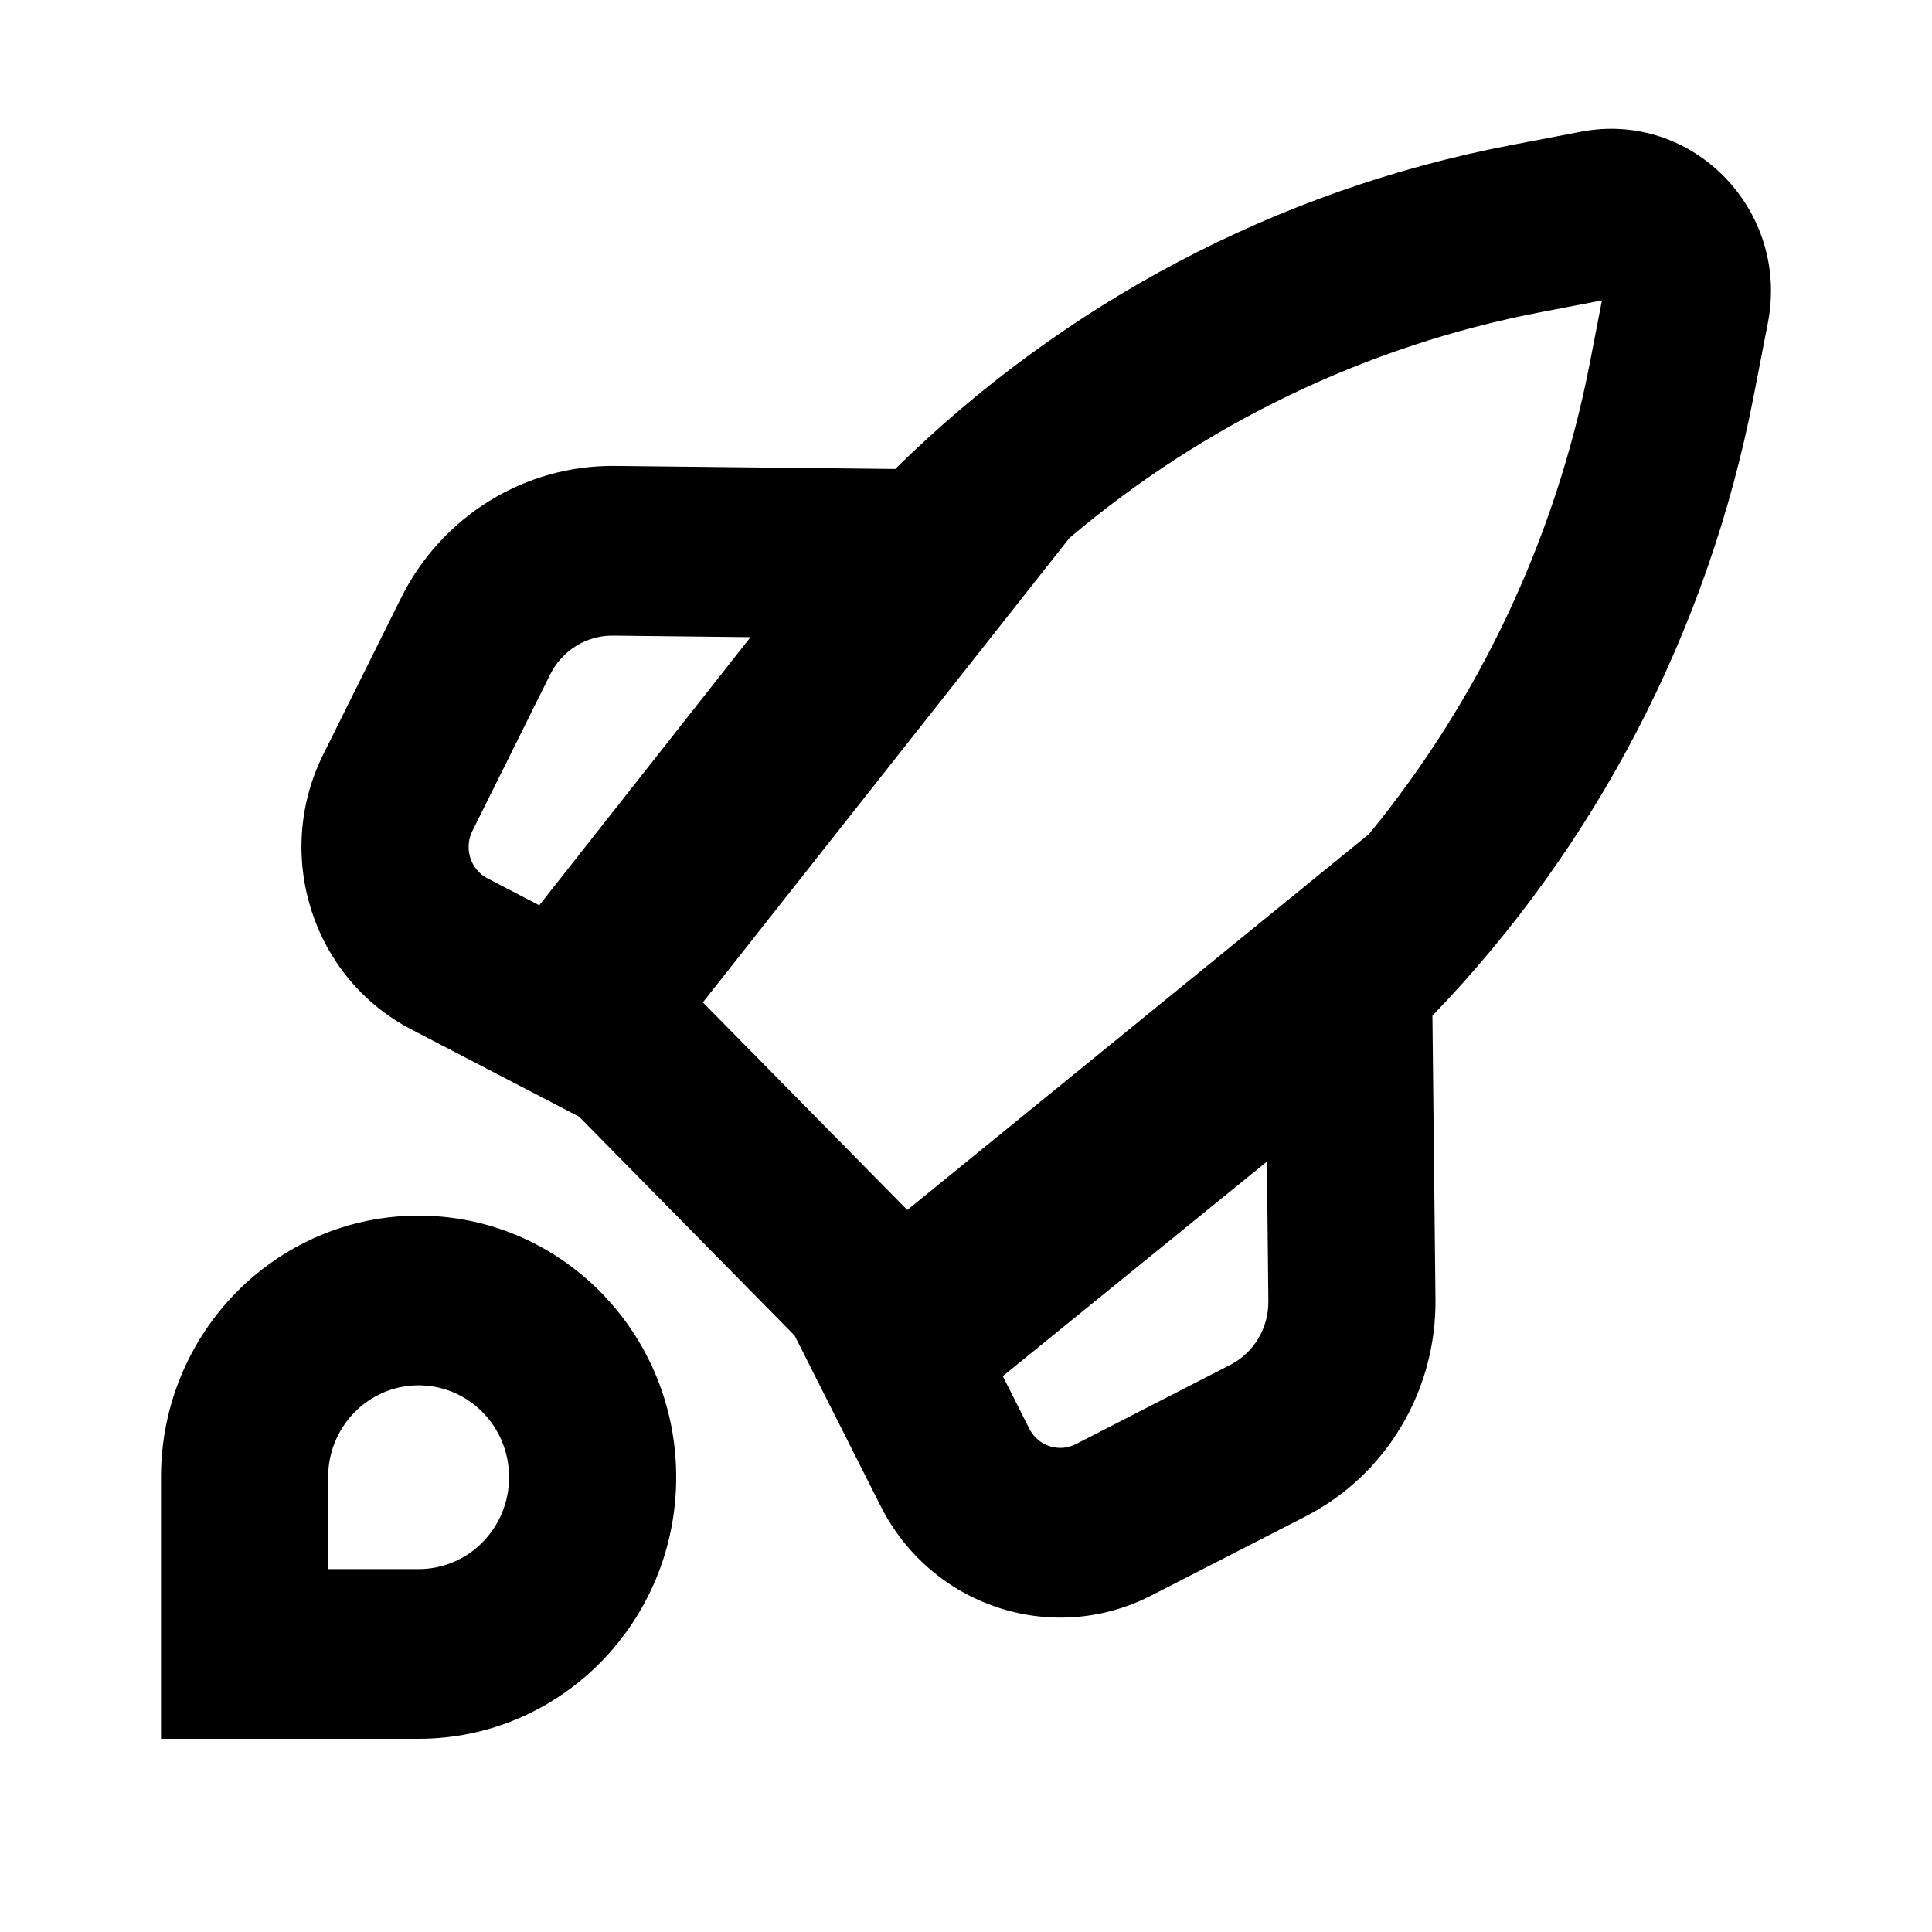
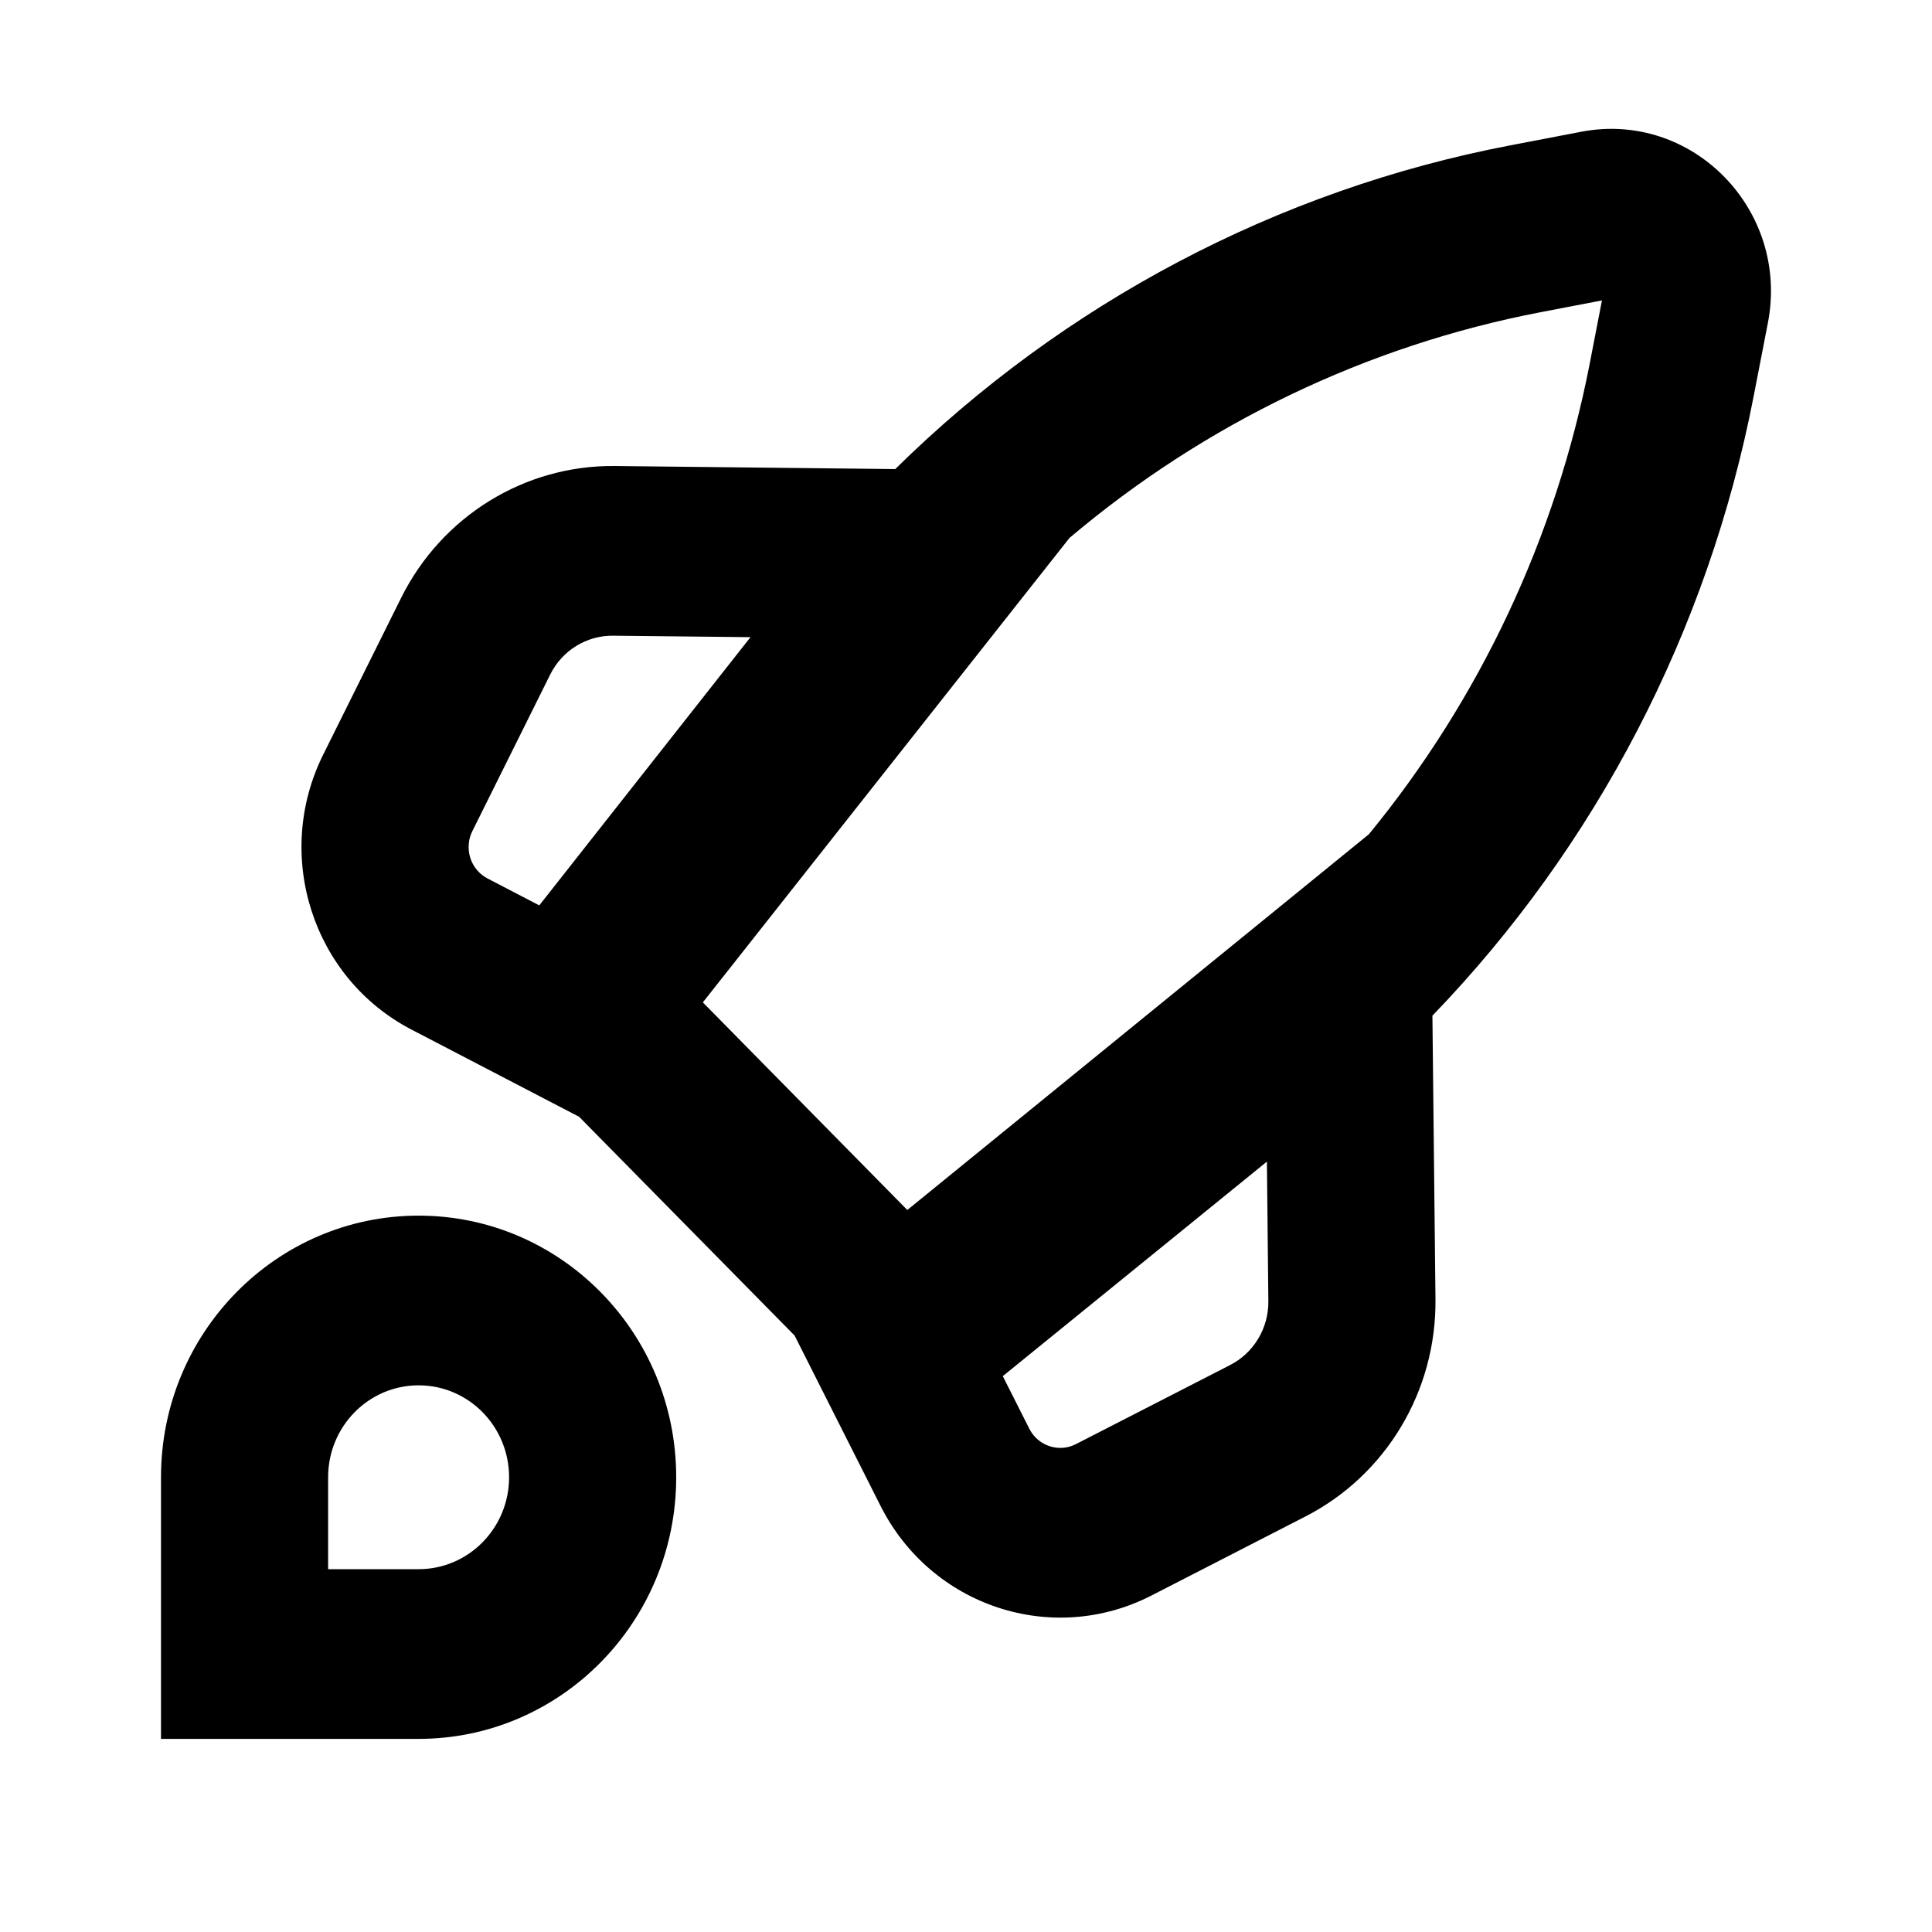
<svg xmlns="http://www.w3.org/2000/svg" viewBox="0 0 24 24">
-   <path fill-rule="evenodd" clip-rule="evenodd" d="M19.641 1.636C21.024 1.371 22.234 2.609 21.961 4.012L21.784 4.925C21.218 7.841 19.825 10.511 17.794 12.617L17.832 16.14C17.844 17.279 17.218 18.325 16.217 18.838L14.302 19.82C13.07 20.452 11.568 19.955 10.939 18.708L9.871 16.591 7.194 13.872 5.11 12.788C3.882 12.15 3.393 10.624 4.015 9.373L4.982 7.428C5.487 6.412 6.518 5.776 7.639 5.788L11.121 5.826C13.214 3.765 15.867 2.36 18.759 1.805L19.641 1.636ZM6.699 11.246 9.323 7.915 7.616 7.896C7.287 7.892 6.984 8.079 6.835 8.378L5.868 10.323C5.845 10.37 5.83 10.418 5.825 10.467 5.803 10.645 5.89 10.826 6.057 10.912L6.699 11.246ZM11.271 15.031 8.731 12.452 13.285 6.683C14.96 5.265 16.974 4.293 19.144 3.877L19.9 3.732 19.748 4.517C19.327 6.681 18.378 8.688 17.005 10.362L11.271 15.031ZM12.457 17.095 12.786 17.747C12.871 17.916 13.049 18.005 13.225 17.983 13.273 17.976 13.32 17.962 13.366 17.939L15.281 16.956C15.576 16.805 15.76 16.498 15.756 16.163L15.738 14.43 12.457 17.095ZM8.4 18.35C8.4 16.555 6.967 15.101 5.2 15.101 3.433 15.101 2 16.555 2 18.35V21.6H5.2C6.967 21.6 8.4 20.145 8.4 18.35ZM5.2 17.209C5.821 17.209 6.324 17.72 6.324 18.35 6.324 18.981 5.821 19.492 5.2 19.492H4.076V18.35C4.076 17.72 4.579 17.209 5.2 17.209Z" />
+   <path fill-rule="evenodd" clip-rule="evenodd" d="M19.641 1.637C21.024 1.371 22.234 2.61 21.961 4.013L21.784 4.925C21.218 7.842 19.825 10.512 17.794 12.617L17.832 16.141C17.844 17.279 17.218 18.325 16.217 18.838L14.302 19.821C13.07 20.452 11.568 19.955 10.939 18.708L9.871 16.591L7.194 13.873L5.11 12.789C3.882 12.15 3.393 10.624 4.015 9.374L4.982 7.429C5.487 6.412 6.518 5.776 7.639 5.789L11.121 5.827C13.214 3.766 15.867 2.36 18.759 1.806L19.641 1.637ZM6.699 11.247L9.323 7.915L7.616 7.897C7.287 7.893 6.984 8.08 6.835 8.379L5.868 10.324C5.845 10.37 5.83 10.419 5.825 10.468C5.803 10.646 5.89 10.826 6.057 10.913L6.699 11.247ZM11.271 15.031L8.731 12.452L13.285 6.683C14.96 5.266 16.974 4.293 19.144 3.877L19.9 3.732L19.748 4.517C19.327 6.682 18.378 8.689 17.005 10.363L11.271 15.031ZM12.457 17.095L12.786 17.747C12.871 17.916 13.049 18.005 13.225 17.983C13.273 17.977 13.32 17.962 13.366 17.939L15.281 16.957C15.576 16.806 15.76 16.498 15.756 16.163L15.738 14.43L12.457 17.095Z" />
+   <path fill-rule="evenodd" clip-rule="evenodd" d="M8.4 18.351C8.4 16.556 6.967 15.101 5.2 15.101C3.433 15.101 2 16.556 2 18.351V21.601H5.2C6.967 21.601 8.4 20.146 8.4 18.351ZM5.2 17.209C5.821 17.209 6.324 17.72 6.324 18.351C6.324 18.981 5.821 19.493 5.2 19.493H4.076V18.351C4.076 17.72 4.579 17.209 5.2 17.209Z" />
</svg>
